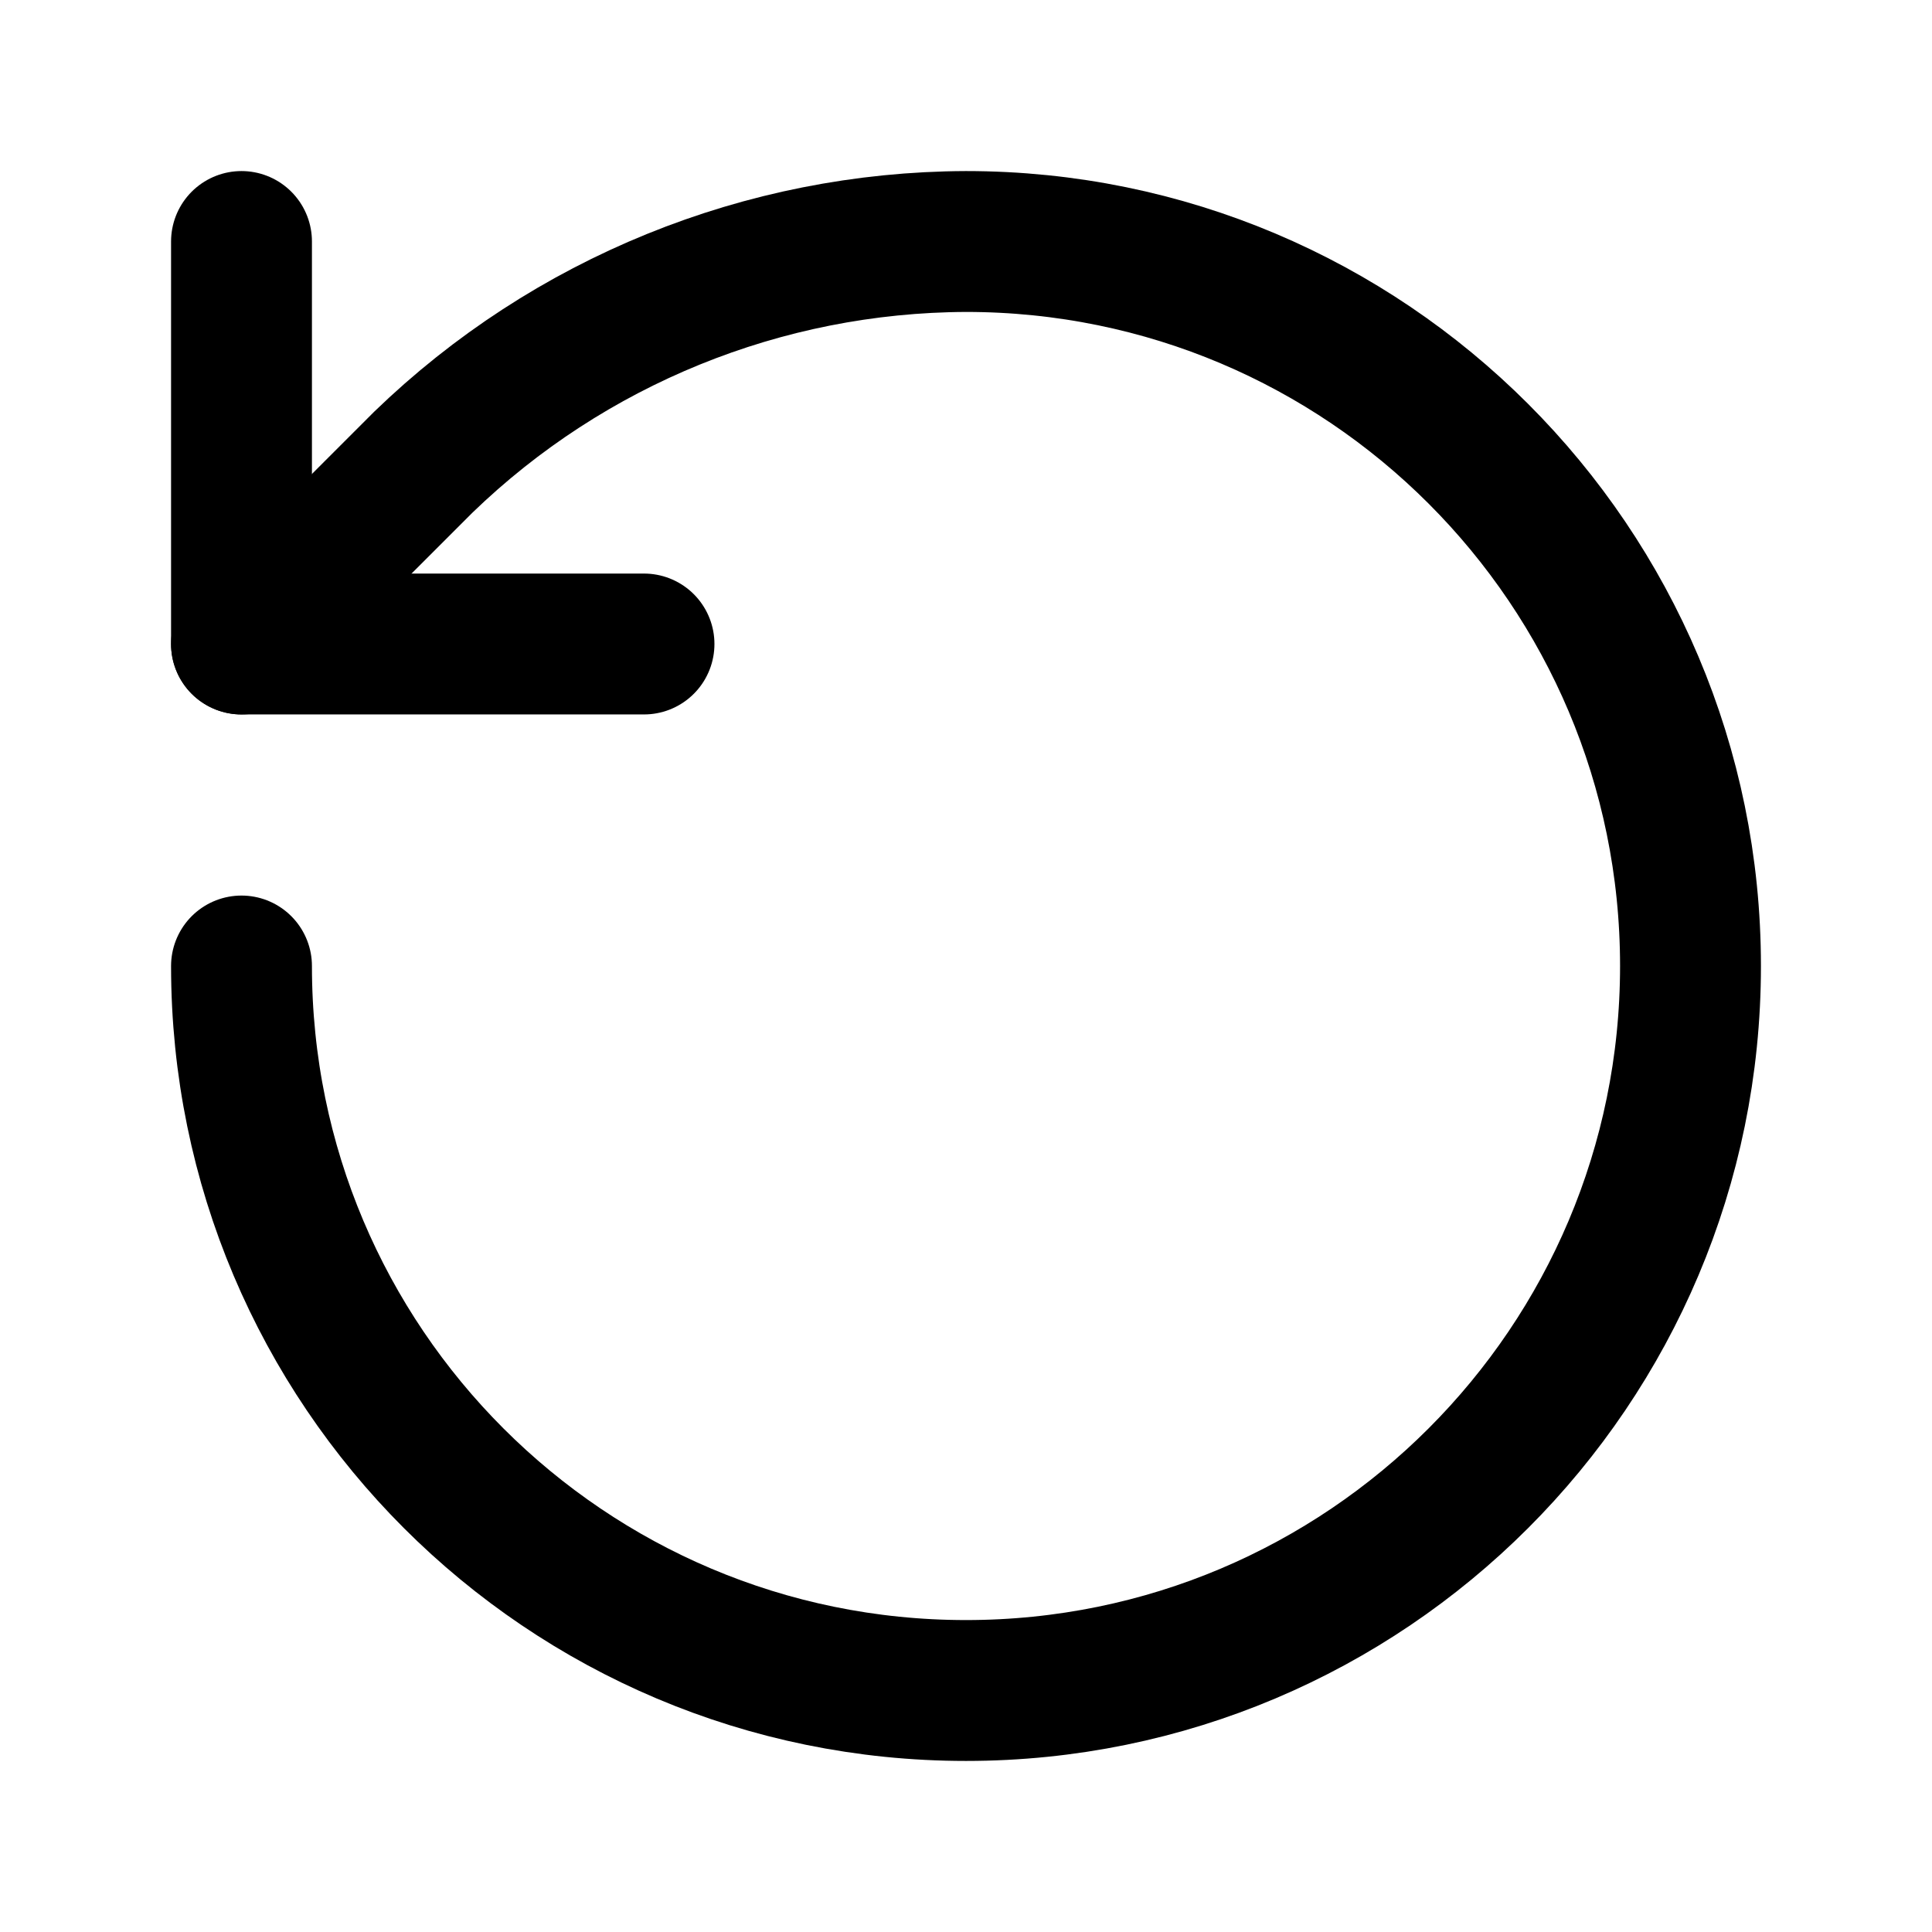
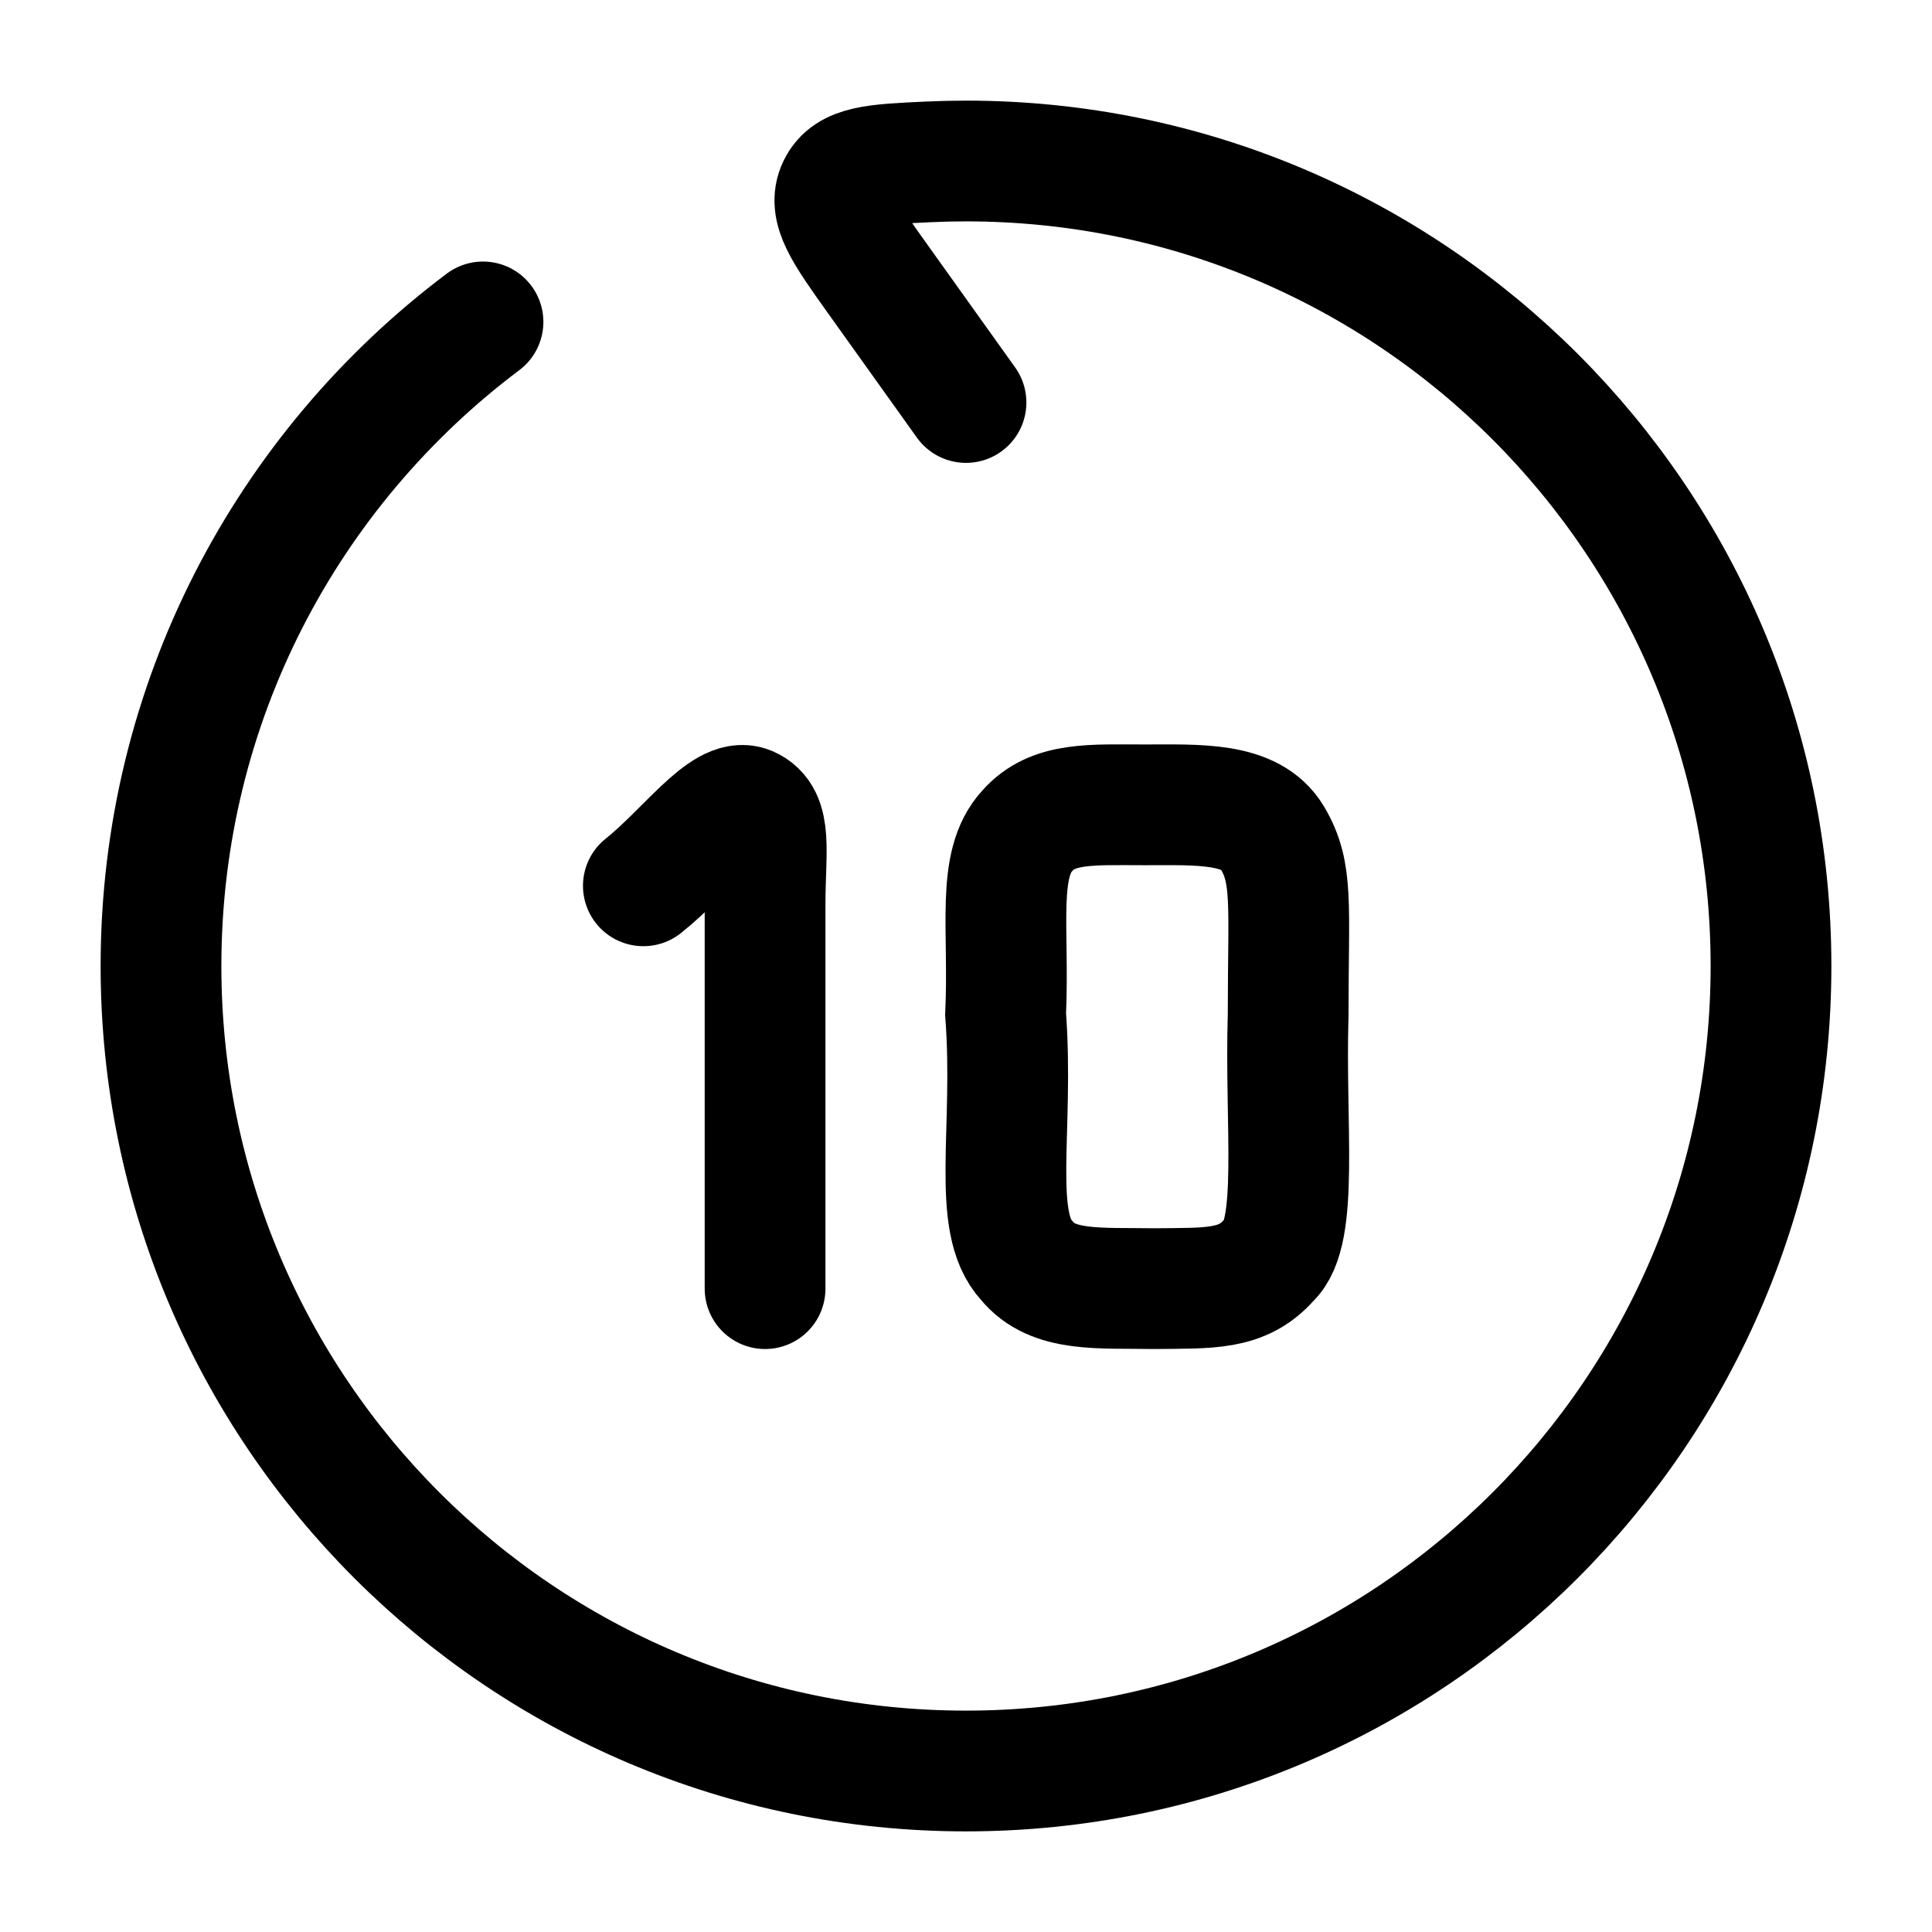
- <svg xmlns="http://www.w3.org/2000/svg" width="24" height="24" viewBox="0 0 24 24" fill="none" stroke="currentColor" stroke-width="1.75" stroke-linecap="round" stroke-linejoin="round">
-   <path d="M3 12a9 9 0 1 0 9-9 9.75 9.75 0 0 0-6.74 2.74L3 8" />
-   <path d="M3 3v5h5" />
+ <svg xmlns="http://www.w3.org/2000/svg" width="24" height="24" viewBox="0 0 24 24" fill="none">
+   <path d="M12 5L10.896 3.455C10.485 2.879 10.28 2.591 10.409 2.324C10.539 2.057 10.869 2.042 11.529 2.011C11.685 2.004 11.842 2 12 2C17.523 2 22 6.477 22 12C22 17.523 17.523 22 12 22C6.477 22 2 17.523 2 12C2 8.728 3.571 5.824 6 3.999" stroke="currentColor" stroke-linecap="round" stroke-linejoin="round" stroke-width="1.5" />
+   <path d="M7.992 11.004C8.52 10.584 9 9.891 9.3 10.02C9.6 10.149 9.504 10.572 9.504 11.232C9.504 11.892 9.504 14.685 9.504 16.008" stroke="currentColor" stroke-linecap="round" stroke-width="1.5" />
+   <path d="M16.002 12.6C16.002 11.22 16.068 10.848 15.804 10.404C15.54 9.96 14.88 9.998 14.22 9.998C13.56 9.998 13.08 9.96 12.762 10.32C12.372 10.74 12.54 11.52 12.492 12.6C12.6 14.04 12.306 15.18 12.756 15.66C13.08 16.056 13.655 15.996 14.34 16.008C15.02 16 15.432 16.032 15.768 15.648C16.14 15.312 15.96 13.98 16.002 12.6Z" stroke="currentColor" stroke-linecap="round" stroke-width="1.5" />
</svg>
